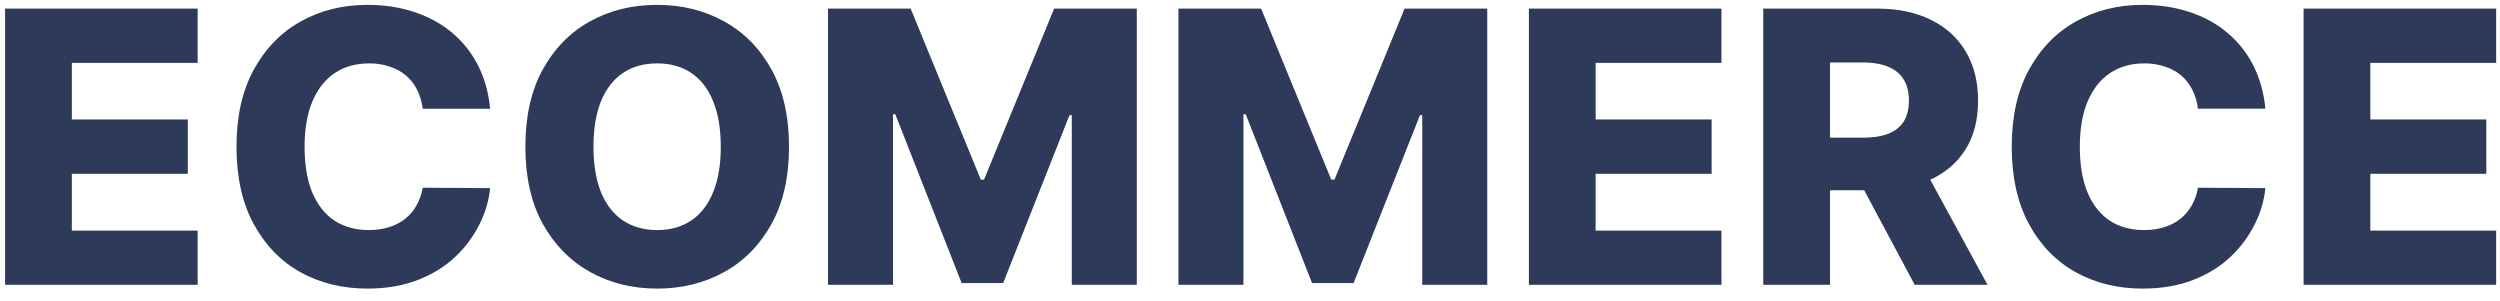
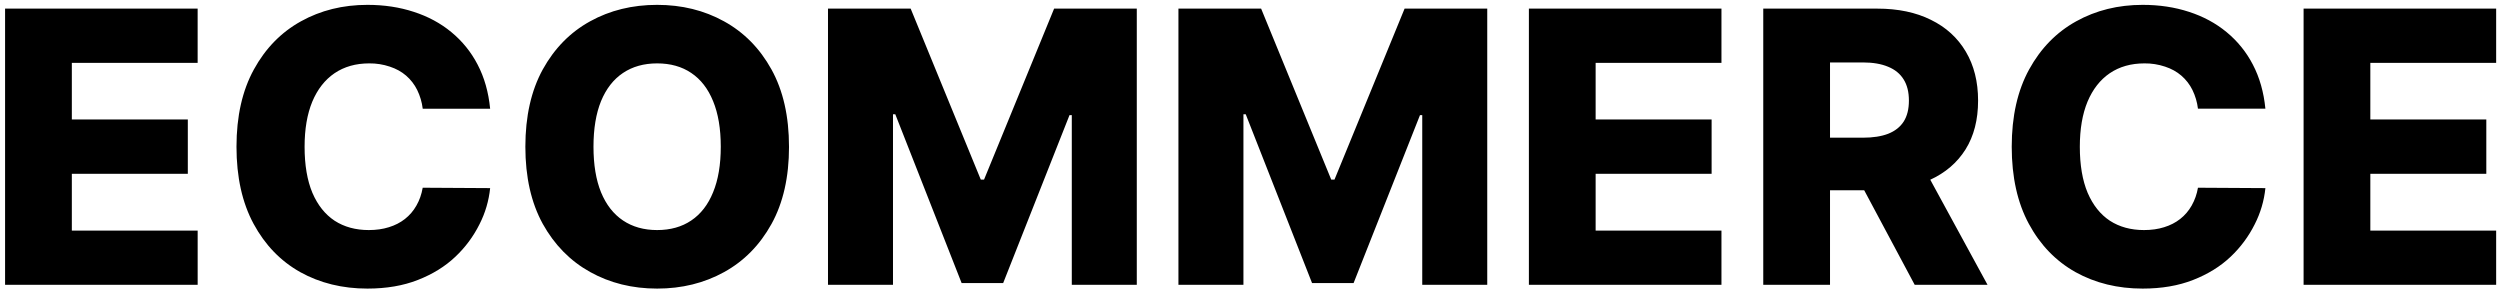
<svg xmlns="http://www.w3.org/2000/svg" id="logo" fill="currentColor" viewBox="0 0 158 19" width="100%">
-   <path d="M.321 18V.545h12.17v3.427H4.54v3.58h7.33v3.434H4.54v3.588h7.952V18H.32ZM30.977 6.87h-4.261a3.693 3.693 0 0 0-.35-1.185 2.881 2.881 0 0 0-.698-.904c-.29-.25-.634-.44-1.032-.57a3.949 3.949 0 0 0-1.304-.205c-.846 0-1.576.207-2.19.622-.608.415-1.077 1.014-1.406 1.798-.324.784-.486 1.733-.486 2.847 0 1.159.165 2.13.494 2.915.335.778.804 1.366 1.407 1.764.608.392 1.326.588 2.156.588.466 0 .889-.06 1.27-.18.386-.118.724-.292 1.014-.52.295-.232.537-.513.724-.843.194-.335.327-.713.4-1.133l4.262.025a6.455 6.455 0 0 1-.673 2.284 7.294 7.294 0 0 1-1.526 2.054c-.647.614-1.437 1.102-2.369 1.466-.926.364-1.988.546-3.187.546-1.58 0-2.995-.347-4.245-1.04-1.244-.699-2.227-1.716-2.949-3.051-.721-1.335-1.082-2.96-1.082-4.875 0-1.92.367-3.549 1.1-4.884.732-1.335 1.724-2.35 2.974-3.042 1.25-.694 2.65-1.04 4.202-1.04 1.056 0 2.034.148 2.931.443.898.29 1.688.716 2.37 1.278a6.54 6.54 0 0 1 1.662 2.054c.426.813.69 1.742.792 2.787Zm18.889 2.403c0 1.92-.37 3.548-1.108 4.883-.739 1.335-1.739 2.35-3 3.043-1.256.693-2.665 1.04-4.227 1.04-1.569 0-2.98-.35-4.236-1.049-1.256-.699-2.253-1.713-2.992-3.042-.733-1.335-1.1-2.96-1.1-4.875 0-1.92.367-3.549 1.1-4.884.739-1.335 1.736-2.35 2.992-3.042C38.55.653 39.962.307 41.53.307c1.562 0 2.971.346 4.227 1.04 1.261.693 2.261 1.707 3 3.042.738 1.335 1.108 2.963 1.108 4.884Zm-4.313 0c0-1.137-.162-2.097-.485-2.88-.319-.785-.779-1.379-1.381-1.782-.597-.404-1.316-.605-2.156-.605-.836 0-1.554.201-2.157.605-.602.403-1.065.997-1.389 1.781-.318.784-.477 1.744-.477 2.88 0 1.137.159 2.097.477 2.881.324.784.787 1.378 1.39 1.782.602.403 1.32.605 2.156.605.84 0 1.56-.202 2.156-.605.602-.404 1.062-.998 1.38-1.782.324-.784.486-1.744.486-2.88ZM52.33.545h5.224l4.432 10.807h.205L66.62.545h5.225V18h-4.108V7.278h-.145L63.4 17.89h-2.625L56.582 7.22h-.145V18h-4.108V.545Zm22.148 0h5.225l4.431 10.807h.205L88.77.545h5.224V18h-4.108V7.278h-.144L85.547 17.89h-2.625L78.73 7.22h-.145V18h-4.108V.545ZM96.626 18V.545h12.17v3.427h-7.952v3.58h7.33v3.434h-7.33v3.588h7.952V18h-12.17Zm14.812 0V.545h7.21c1.307 0 2.435.236 3.384.708.955.466 1.69 1.136 2.207 2.011.517.87.776 1.9.776 3.094 0 1.21-.264 2.239-.793 3.085-.528.841-1.278 1.483-2.25 1.926-.971.438-2.122.657-3.451.657h-4.56V8.702h3.776c.636 0 1.167-.083 1.593-.247.432-.17.759-.427.98-.768.222-.346.333-.79.333-1.33 0-.539-.111-.985-.333-1.337-.221-.358-.548-.625-.98-.801-.432-.182-.963-.273-1.593-.273h-2.08V18h-4.219Zm9.827-7.977L125.612 18h-4.603l-4.261-7.977h4.517Zm21.908-3.154h-4.262a3.7 3.7 0 0 0-.349-1.184 2.876 2.876 0 0 0-.699-.904c-.29-.25-.634-.44-1.031-.57a3.95 3.95 0 0 0-1.304-.205c-.847 0-1.577.207-2.191.622-.608.415-1.076 1.014-1.406 1.798-.324.784-.486 1.733-.486 2.847 0 1.159.165 2.13.495 2.915.335.778.804 1.366 1.406 1.764.608.392 1.327.588 2.156.588.466 0 .889-.06 1.27-.18.386-.118.724-.292 1.014-.52.296-.232.537-.513.725-.843a3.45 3.45 0 0 0 .4-1.133l4.262.025a6.459 6.459 0 0 1-.674 2.284 7.299 7.299 0 0 1-1.525 2.054c-.648.614-1.438 1.102-2.37 1.466-.926.364-1.988.546-3.187.546-1.58 0-2.994-.347-4.244-1.04-1.245-.699-2.228-1.716-2.949-3.051-.722-1.335-1.083-2.96-1.083-4.875 0-1.92.367-3.549 1.1-4.884.733-1.335 1.724-2.35 2.974-3.042 1.25-.694 2.651-1.04 4.202-1.04 1.057 0 2.034.148 2.932.443.897.29 1.687.716 2.369 1.278a6.534 6.534 0 0 1 1.662 2.054c.426.813.69 1.742.793 2.787ZM145.587 18V.545h12.17v3.427h-7.952v3.58h7.33v3.434h-7.33v3.588h7.952V18h-12.17Z" fill="#2E3A59" />
+   <path d="M.321 18V.545h12.17v3.427H4.54v3.58h7.33v3.434H4.54v3.588h7.952V18H.32ZM30.977 6.87h-4.261a3.693 3.693 0 0 0-.35-1.185 2.881 2.881 0 0 0-.698-.904c-.29-.25-.634-.44-1.032-.57a3.949 3.949 0 0 0-1.304-.205c-.846 0-1.576.207-2.19.622-.608.415-1.077 1.014-1.406 1.798-.324.784-.486 1.733-.486 2.847 0 1.159.165 2.13.494 2.915.335.778.804 1.366 1.407 1.764.608.392 1.326.588 2.156.588.466 0 .889-.06 1.27-.18.386-.118.724-.292 1.014-.52.295-.232.537-.513.724-.843.194-.335.327-.713.4-1.133l4.262.025a6.455 6.455 0 0 1-.673 2.284 7.294 7.294 0 0 1-1.526 2.054c-.647.614-1.437 1.102-2.369 1.466-.926.364-1.988.546-3.187.546-1.58 0-2.995-.347-4.245-1.04-1.244-.699-2.227-1.716-2.949-3.051-.721-1.335-1.082-2.96-1.082-4.875 0-1.92.367-3.549 1.1-4.884.732-1.335 1.724-2.35 2.974-3.042 1.25-.694 2.65-1.04 4.202-1.04 1.056 0 2.034.148 2.931.443.898.29 1.688.716 2.37 1.278a6.54 6.54 0 0 1 1.662 2.054c.426.813.69 1.742.792 2.787Zm18.889 2.403c0 1.92-.37 3.548-1.108 4.883-.739 1.335-1.739 2.35-3 3.043-1.256.693-2.665 1.04-4.227 1.04-1.569 0-2.98-.35-4.236-1.049-1.256-.699-2.253-1.713-2.992-3.042-.733-1.335-1.1-2.96-1.1-4.875 0-1.92.367-3.549 1.1-4.884.739-1.335 1.736-2.35 2.992-3.042C38.55.653 39.962.307 41.53.307c1.562 0 2.971.346 4.227 1.04 1.261.693 2.261 1.707 3 3.042.738 1.335 1.108 2.963 1.108 4.884Zm-4.313 0c0-1.137-.162-2.097-.485-2.88-.319-.785-.779-1.379-1.381-1.782-.597-.404-1.316-.605-2.156-.605-.836 0-1.554.201-2.157.605-.602.403-1.065.997-1.389 1.781-.318.784-.477 1.744-.477 2.88 0 1.137.159 2.097.477 2.881.324.784.787 1.378 1.39 1.782.602.403 1.32.605 2.156.605.84 0 1.56-.202 2.156-.605.602-.404 1.062-.998 1.38-1.782.324-.784.486-1.744.486-2.88ZM52.33.545h5.224l4.432 10.807h.205L66.62.545h5.225V18h-4.108V7.278h-.145L63.4 17.89h-2.625L56.582 7.22h-.145V18h-4.108V.545Zm22.148 0h5.225l4.431 10.807h.205L88.77.545h5.224V18h-4.108V7.278h-.144L85.547 17.89h-2.625L78.73 7.22h-.145V18h-4.108V.545ZM96.626 18V.545h12.17v3.427h-7.952v3.58h7.33v3.434h-7.33v3.588h7.952V18h-12.17Zm14.812 0V.545h7.21c1.307 0 2.435.236 3.384.708.955.466 1.69 1.136 2.207 2.011.517.87.776 1.9.776 3.094 0 1.21-.264 2.239-.793 3.085-.528.841-1.278 1.483-2.25 1.926-.971.438-2.122.657-3.451.657h-4.56V8.702h3.776c.636 0 1.167-.083 1.593-.247.432-.17.759-.427.98-.768.222-.346.333-.79.333-1.33 0-.539-.111-.985-.333-1.337-.221-.358-.548-.625-.98-.801-.432-.182-.963-.273-1.593-.273h-2.08V18h-4.219Zm9.827-7.977L125.612 18h-4.603l-4.261-7.977h4.517Zm21.908-3.154h-4.262a3.7 3.7 0 0 0-.349-1.184 2.876 2.876 0 0 0-.699-.904c-.29-.25-.634-.44-1.031-.57a3.95 3.95 0 0 0-1.304-.205c-.847 0-1.577.207-2.191.622-.608.415-1.076 1.014-1.406 1.798-.324.784-.486 1.733-.486 2.847 0 1.159.165 2.13.495 2.915.335.778.804 1.366 1.406 1.764.608.392 1.327.588 2.156.588.466 0 .889-.06 1.27-.18.386-.118.724-.292 1.014-.52.296-.232.537-.513.725-.843a3.45 3.45 0 0 0 .4-1.133l4.262.025a6.459 6.459 0 0 1-.674 2.284 7.299 7.299 0 0 1-1.525 2.054c-.648.614-1.438 1.102-2.37 1.466-.926.364-1.988.546-3.187.546-1.58 0-2.994-.347-4.244-1.04-1.245-.699-2.228-1.716-2.949-3.051-.722-1.335-1.083-2.96-1.083-4.875 0-1.92.367-3.549 1.1-4.884.733-1.335 1.724-2.35 2.974-3.042 1.25-.694 2.651-1.04 4.202-1.04 1.057 0 2.034.148 2.932.443.897.29 1.687.716 2.369 1.278a6.534 6.534 0 0 1 1.662 2.054c.426.813.69 1.742.793 2.787ZM145.587 18V.545h12.17v3.427h-7.952v3.58h7.33v3.434h-7.33v3.588h7.952V18h-12.17Z" fill="currentColor" />
</svg>
